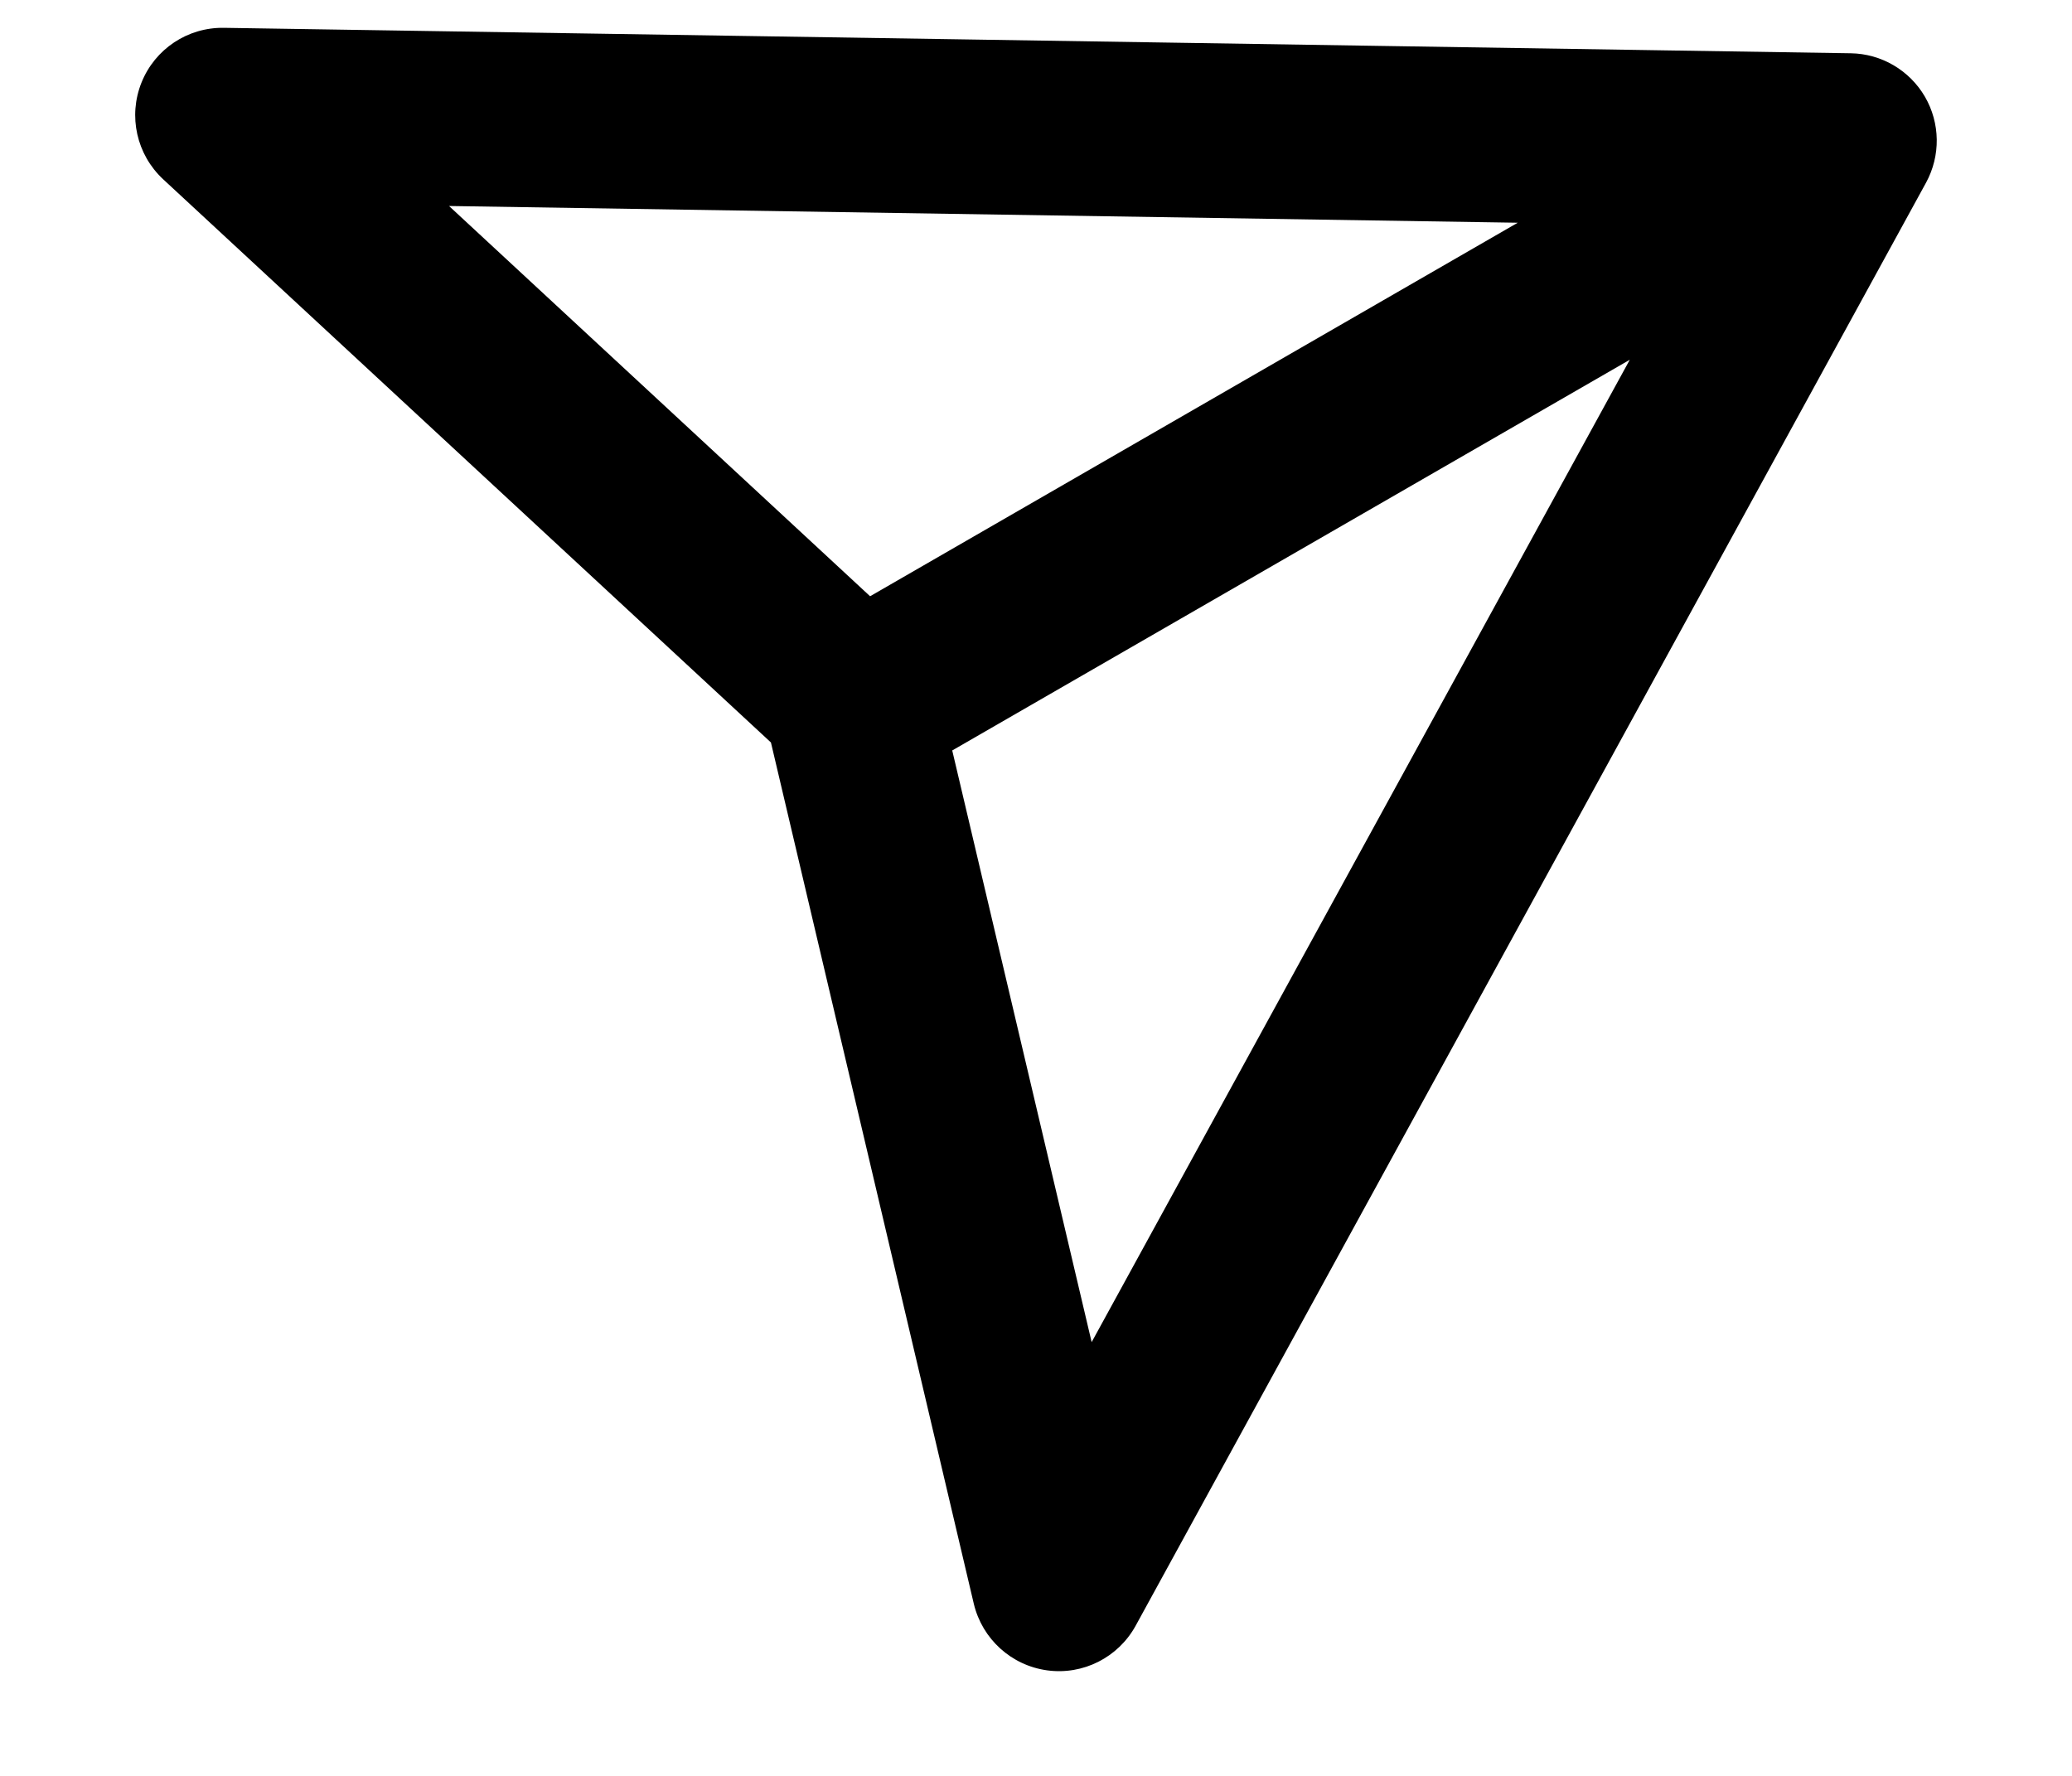
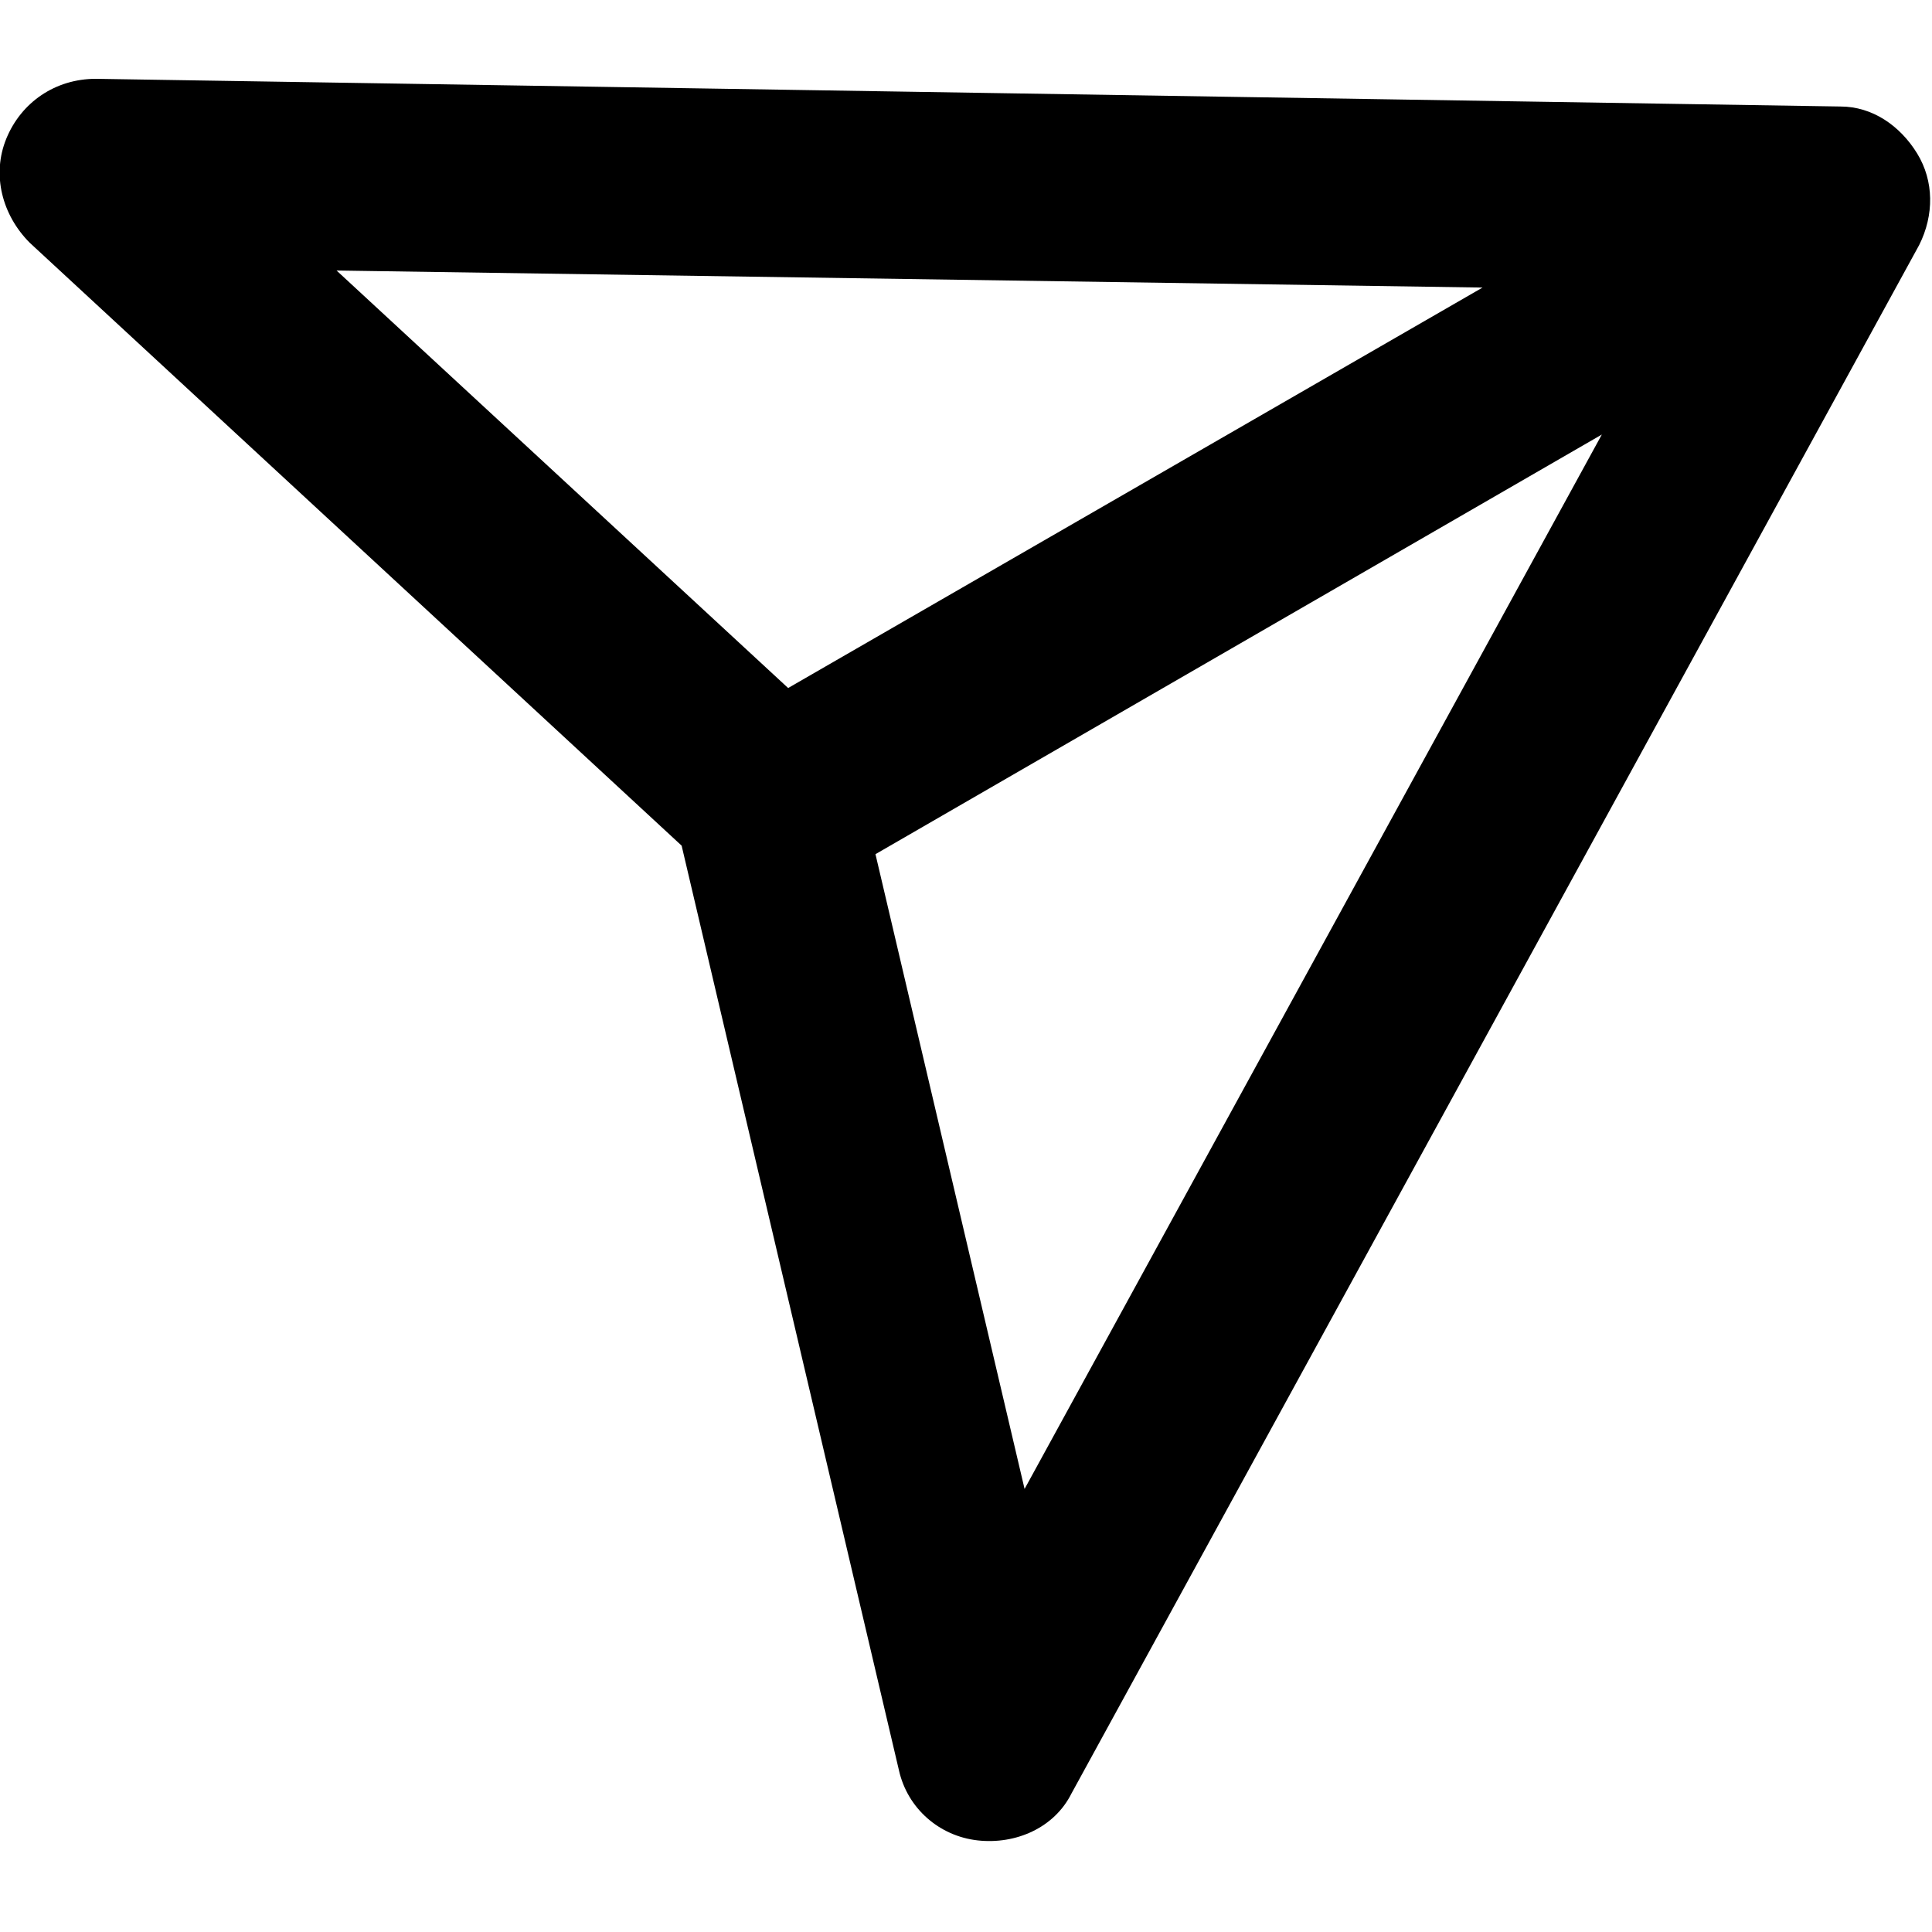
- <svg xmlns="http://www.w3.org/2000/svg" width="14" height="12" viewBox="0 0 14 12" fill="none">
-   <path fill-rule="evenodd" clip-rule="evenodd" d="M1.513 0.188C1.268 0.184 1.047 0.331 0.956 0.558C0.865 0.785 0.923 1.044 1.102 1.211L5.209 5.017L6.58 10.838C6.637 11.075 6.833 11.254 7.076 11.287C7.318 11.32 7.555 11.2 7.673 10.986L13.014 1.234C13.113 1.052 13.11 0.832 13.006 0.653C12.902 0.475 12.712 0.363 12.505 0.36L1.513 0.188ZM5.879 4.029L3.034 1.392L10.255 1.505L5.879 4.029ZM6.434 5.071L7.376 9.069L11.012 2.431L6.434 5.071Z" fill="black" />
+ <svg xmlns="http://www.w3.org/2000/svg" version="1.1" id="Layer_1" x="0px" y="0px" viewBox="0 0 90.7 90.7" style="enable-background:new 0 0 90.7 90.7;" xml:space="preserve">
+   <style type="text/css">
+ 	.st0{fill-rule:evenodd;clip-rule:evenodd;fill:none;}
+ 	.st1{fill-rule:evenodd;clip-rule:evenodd;}
+ </style>
+   <rect y="0" class="st0" width="90.7" height="90.7" />
+   <path class="st1" d="M4.5,3.7C2.6,3.7,1,4.8,0.3,6.5c-0.7,1.7-0.2,3.6,1.1,4.9L32,39.7l10.2,43.4c0.4,1.8,1.9,3.1,3.7,3.3  c1.8,0.2,3.6-0.6,4.4-2.2l39.8-72.7c0.7-1.4,0.7-3-0.1-4.3S87.9,5,86.4,5L4.5,3.7z M37,32.3L15.8,12.7l53.8,0.8L37,32.3z M41.1,40.1  l7,29.8l27.1-49.5L41.1,40.1z" />
</svg>
